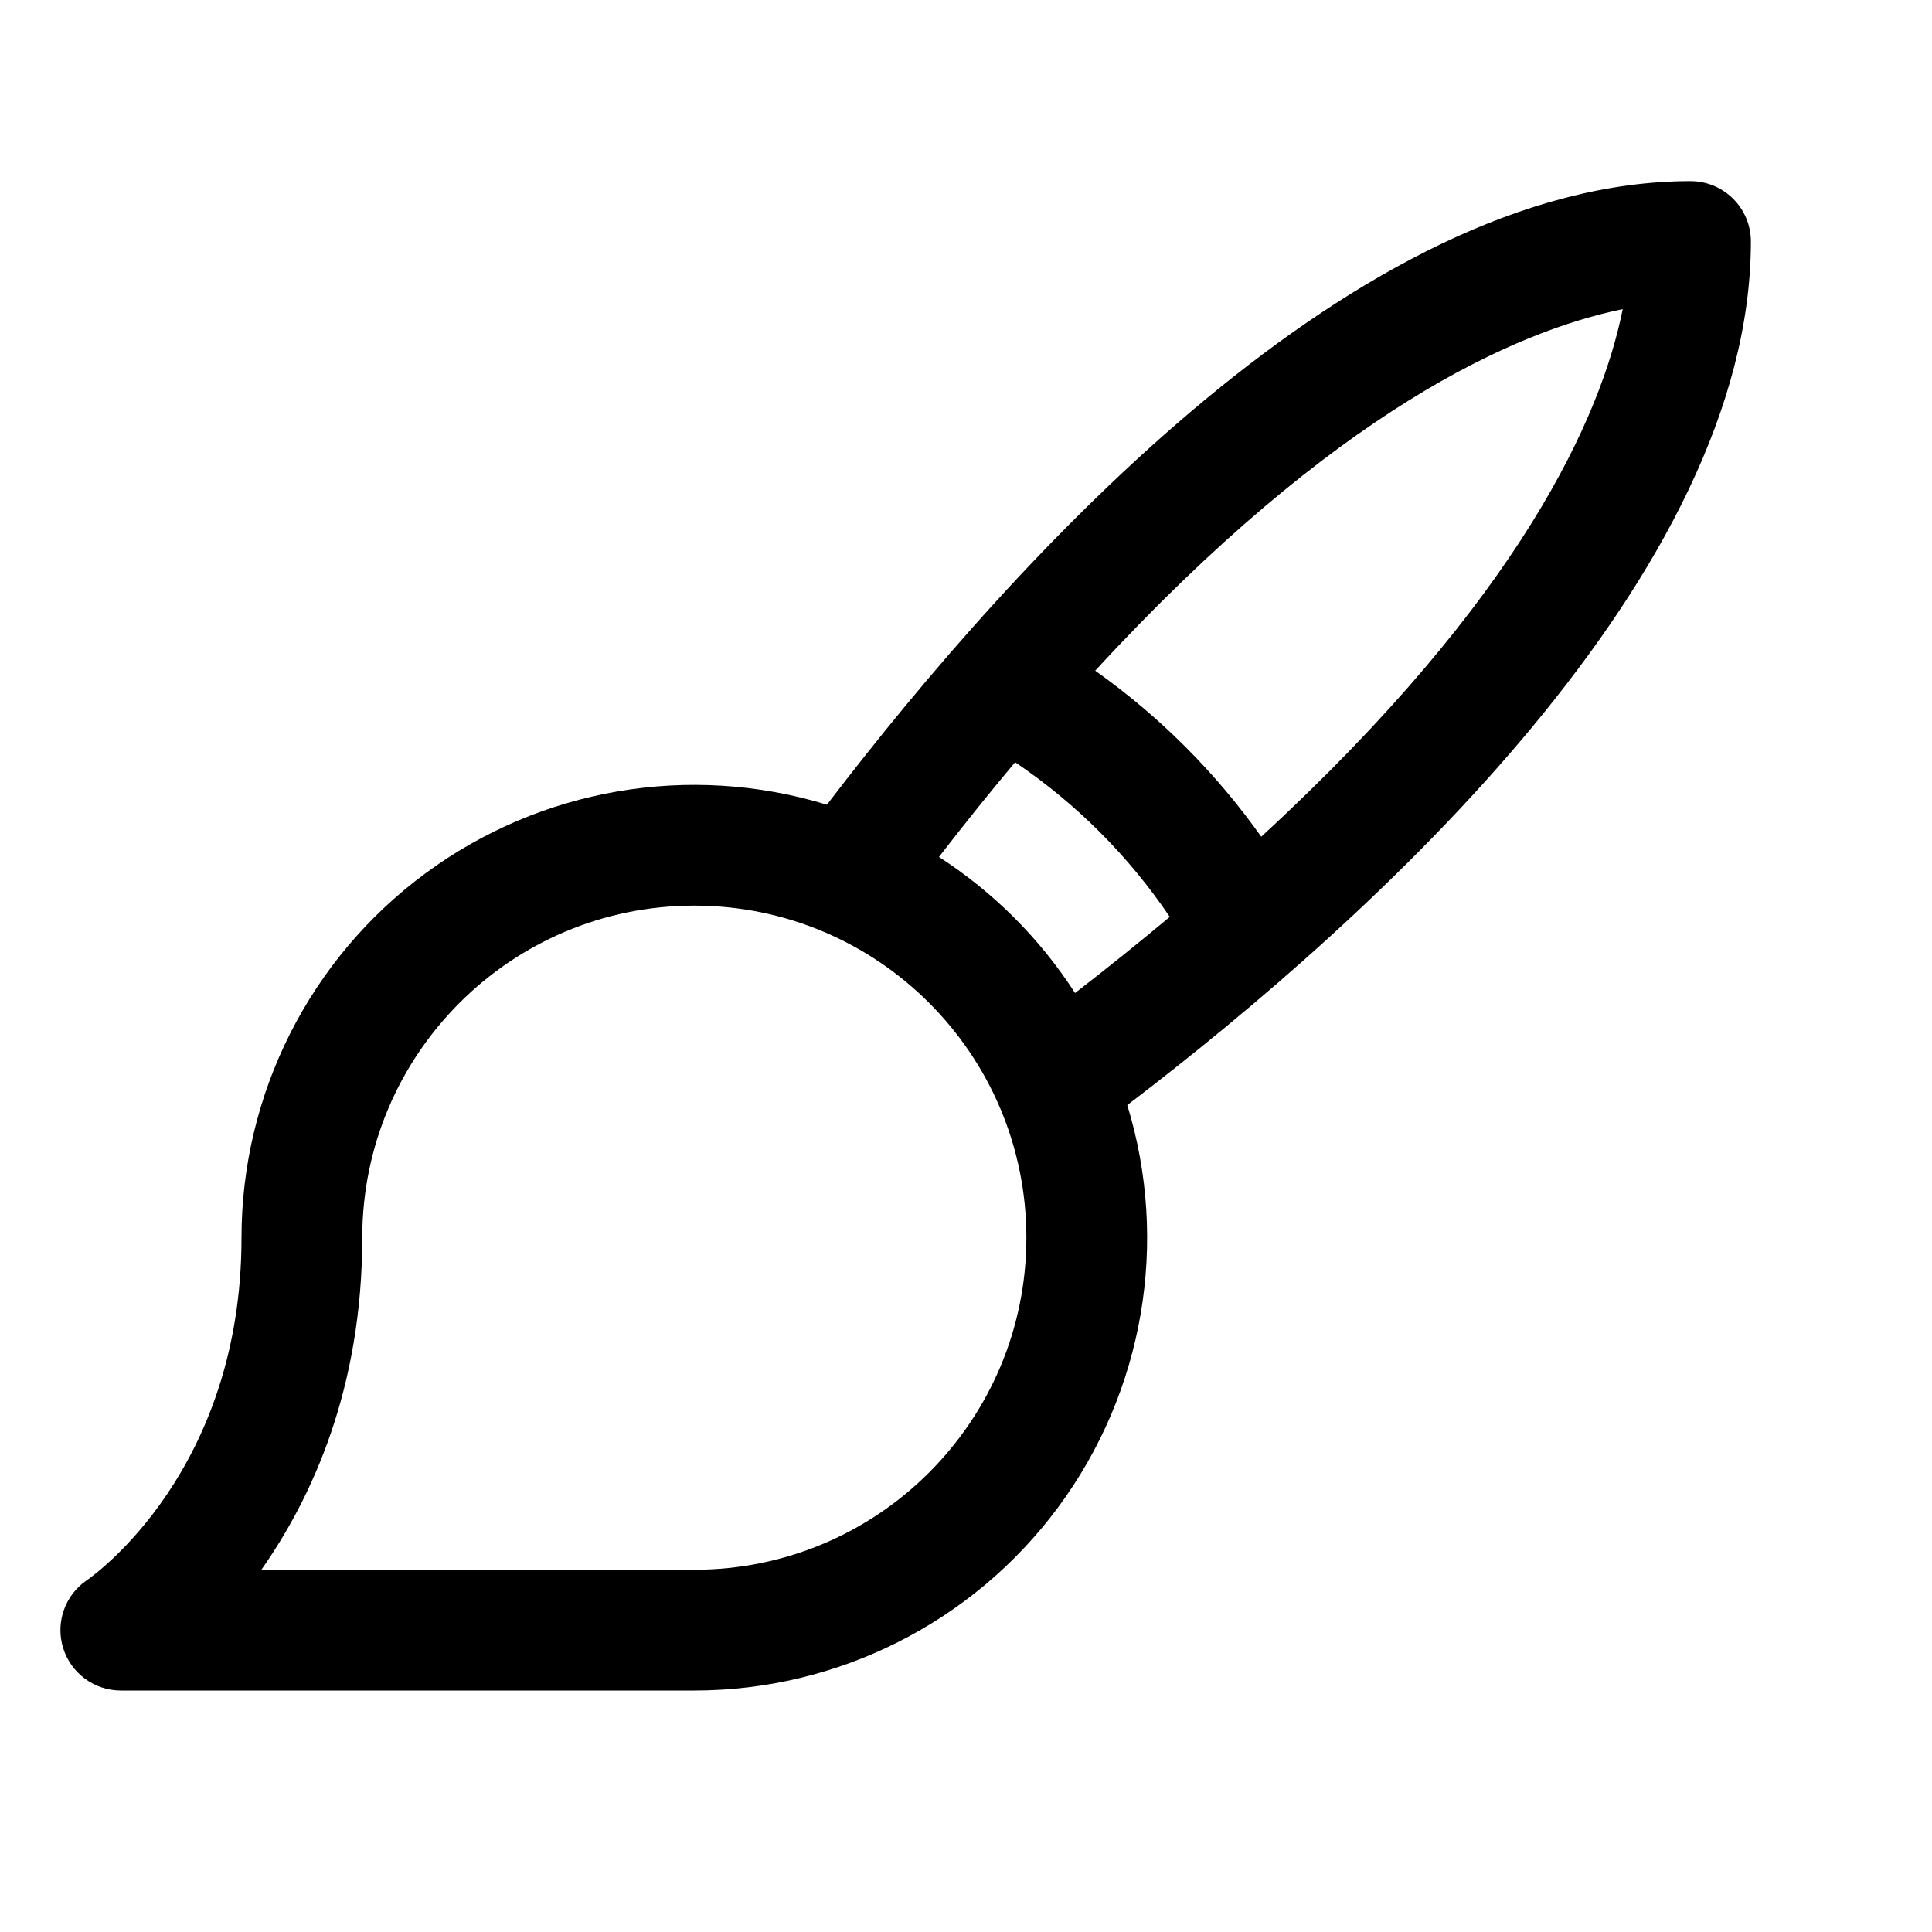
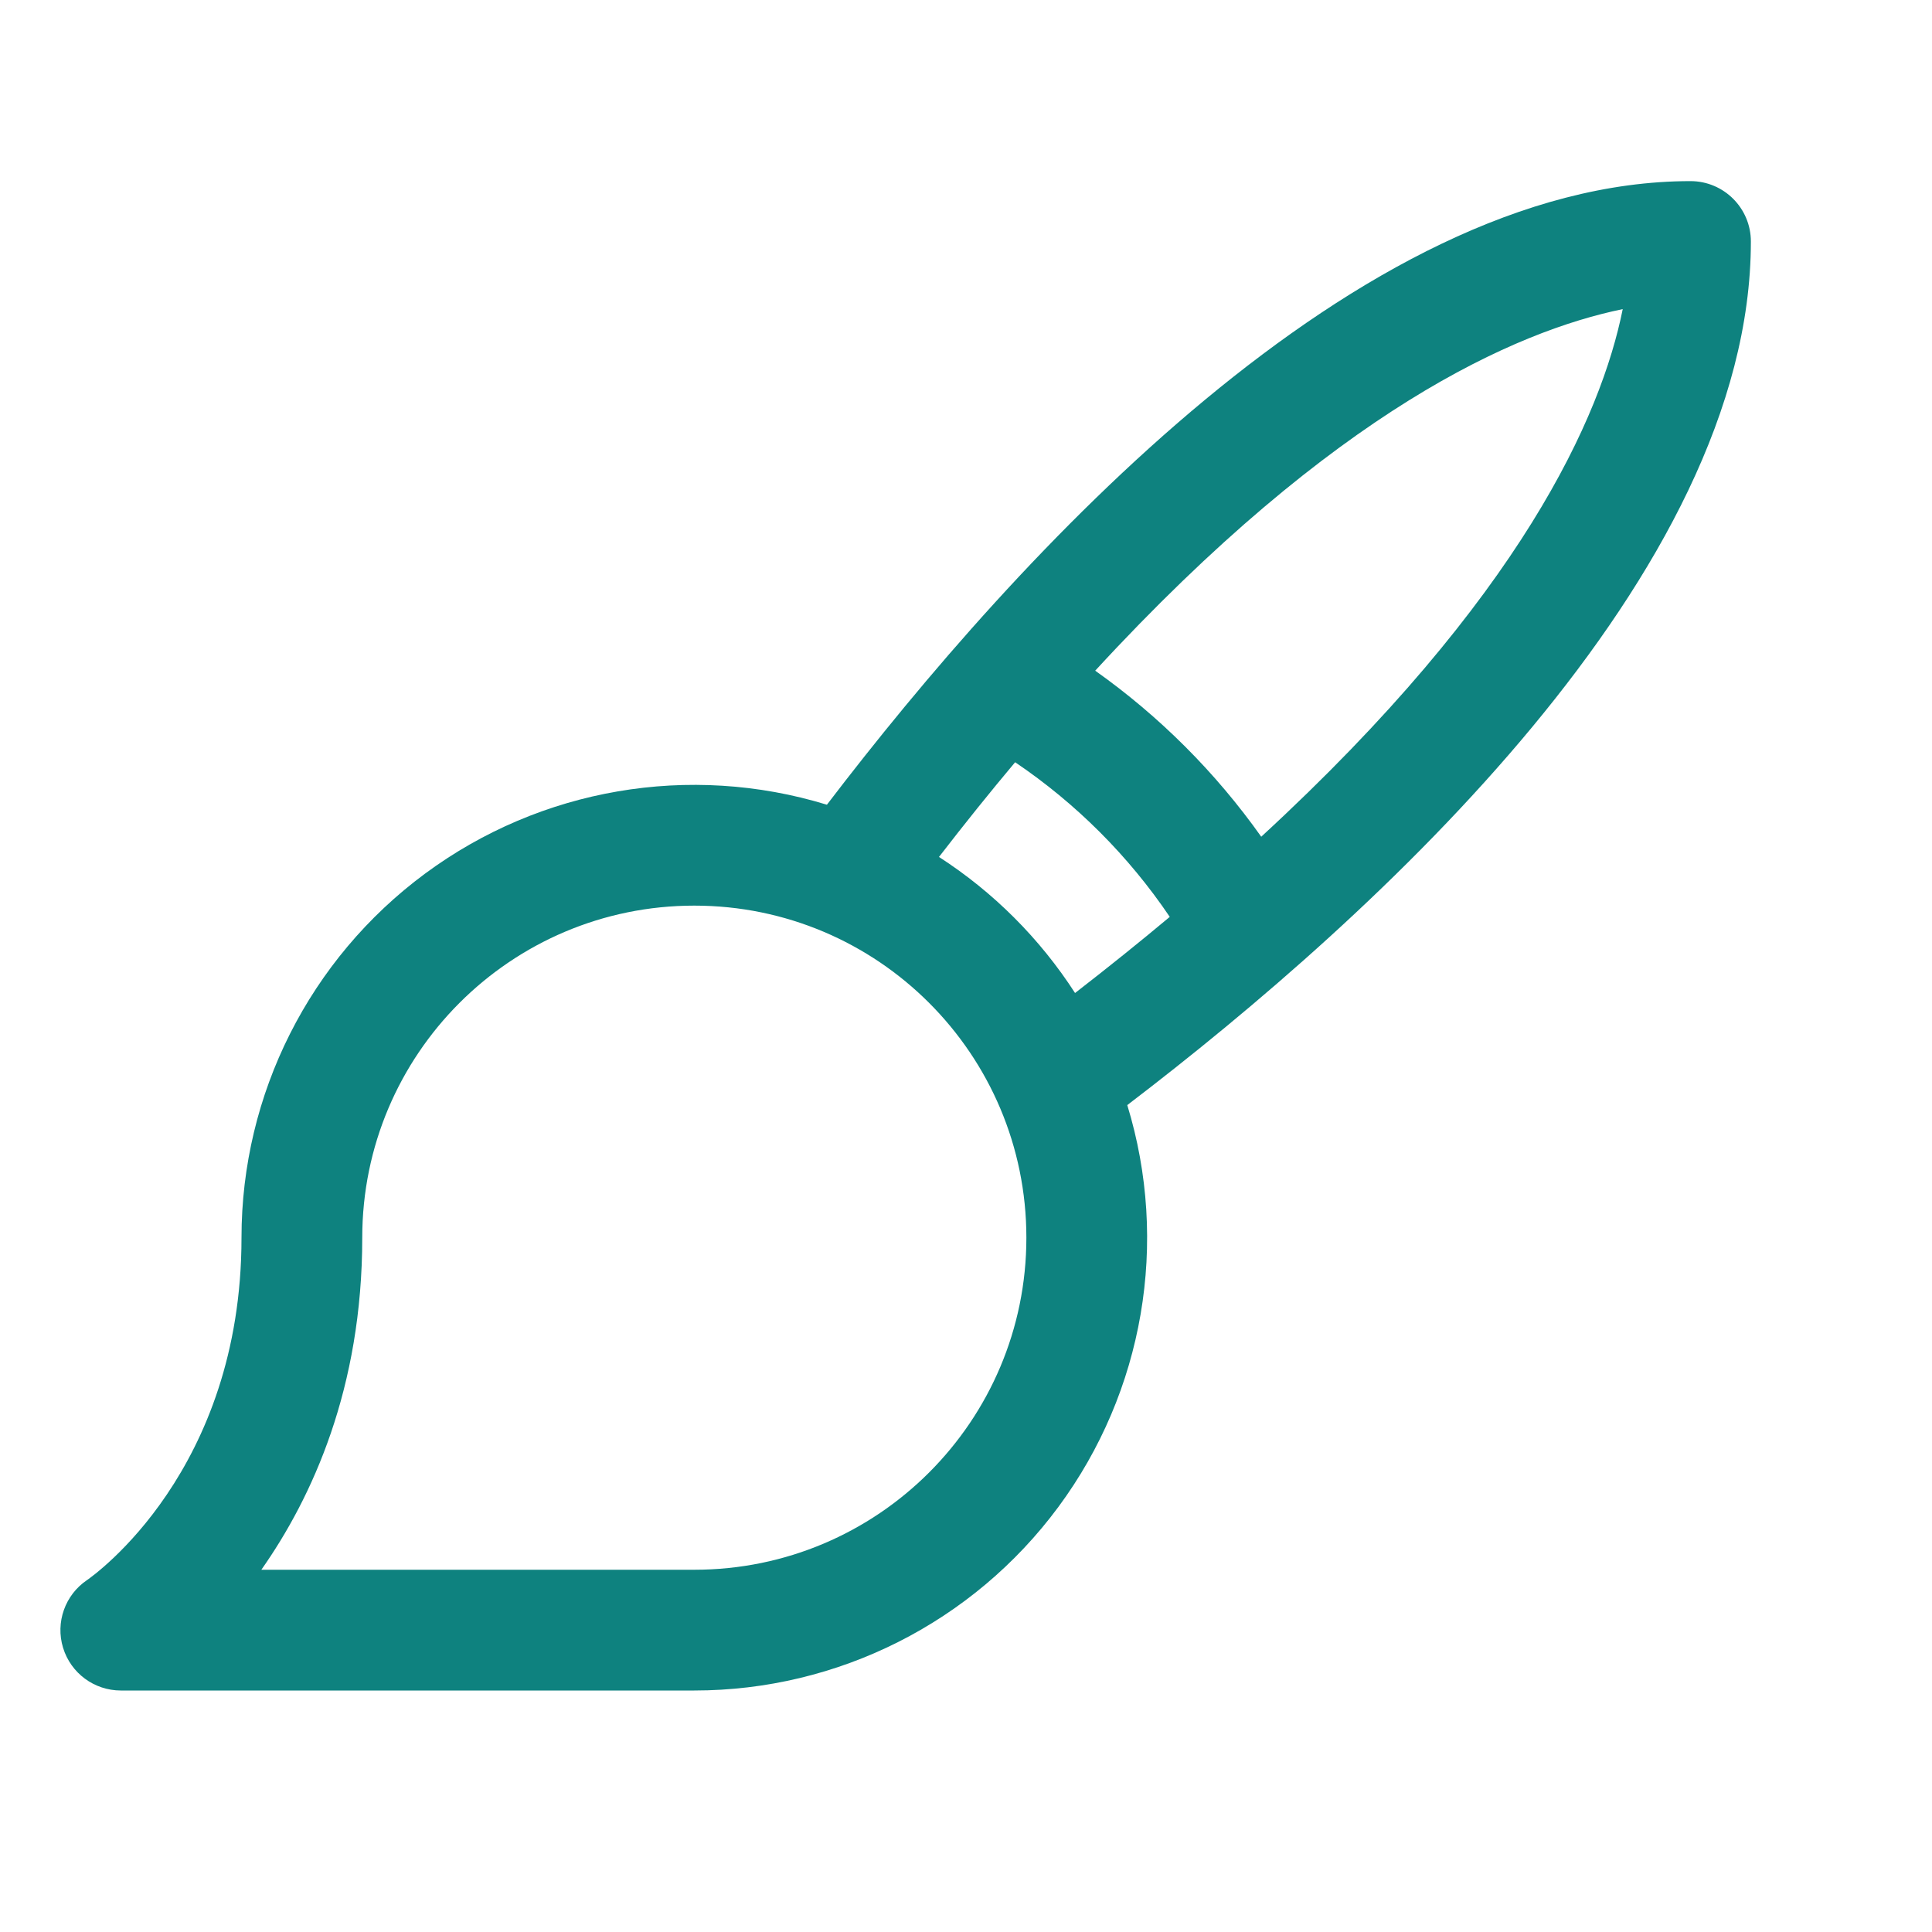
- <svg xmlns="http://www.w3.org/2000/svg" width="32" height="32" fill="#000000" viewBox="0 0 256 256">
+ <svg xmlns="http://www.w3.org/2000/svg" width="32" height="32" fill="#0e827f" viewBox="0 0 256 256">
  <path d="M232,32a8,8,0,0,0-8-8c-44.08,0-89.31,49.71-114.43,82.63A60,60,0,0,0,32,164c0,30.88-19.54,44.73-20.47,45.37A8,8,0,0,0,16,224H92a60,60,0,0,0,57.37-77.57C182.3,121.31,232,76.08,232,32ZM92,208H34.63C41.38,198.41,48,183.92,48,164a44,44,0,1,1,44,44Zm32.42-94.45q5.14-6.66,10.09-12.55A76.23,76.23,0,0,1,155,121.49q-5.9,4.94-12.55,10.09A60.54,60.54,0,0,0,124.42,113.55Zm42.7-2.68a92.57,92.57,0,0,0-22-22c31.78-34.53,55.75-45,69.9-47.91C212.17,55.12,201.65,79.09,167.12,110.87Z" />
</svg>
